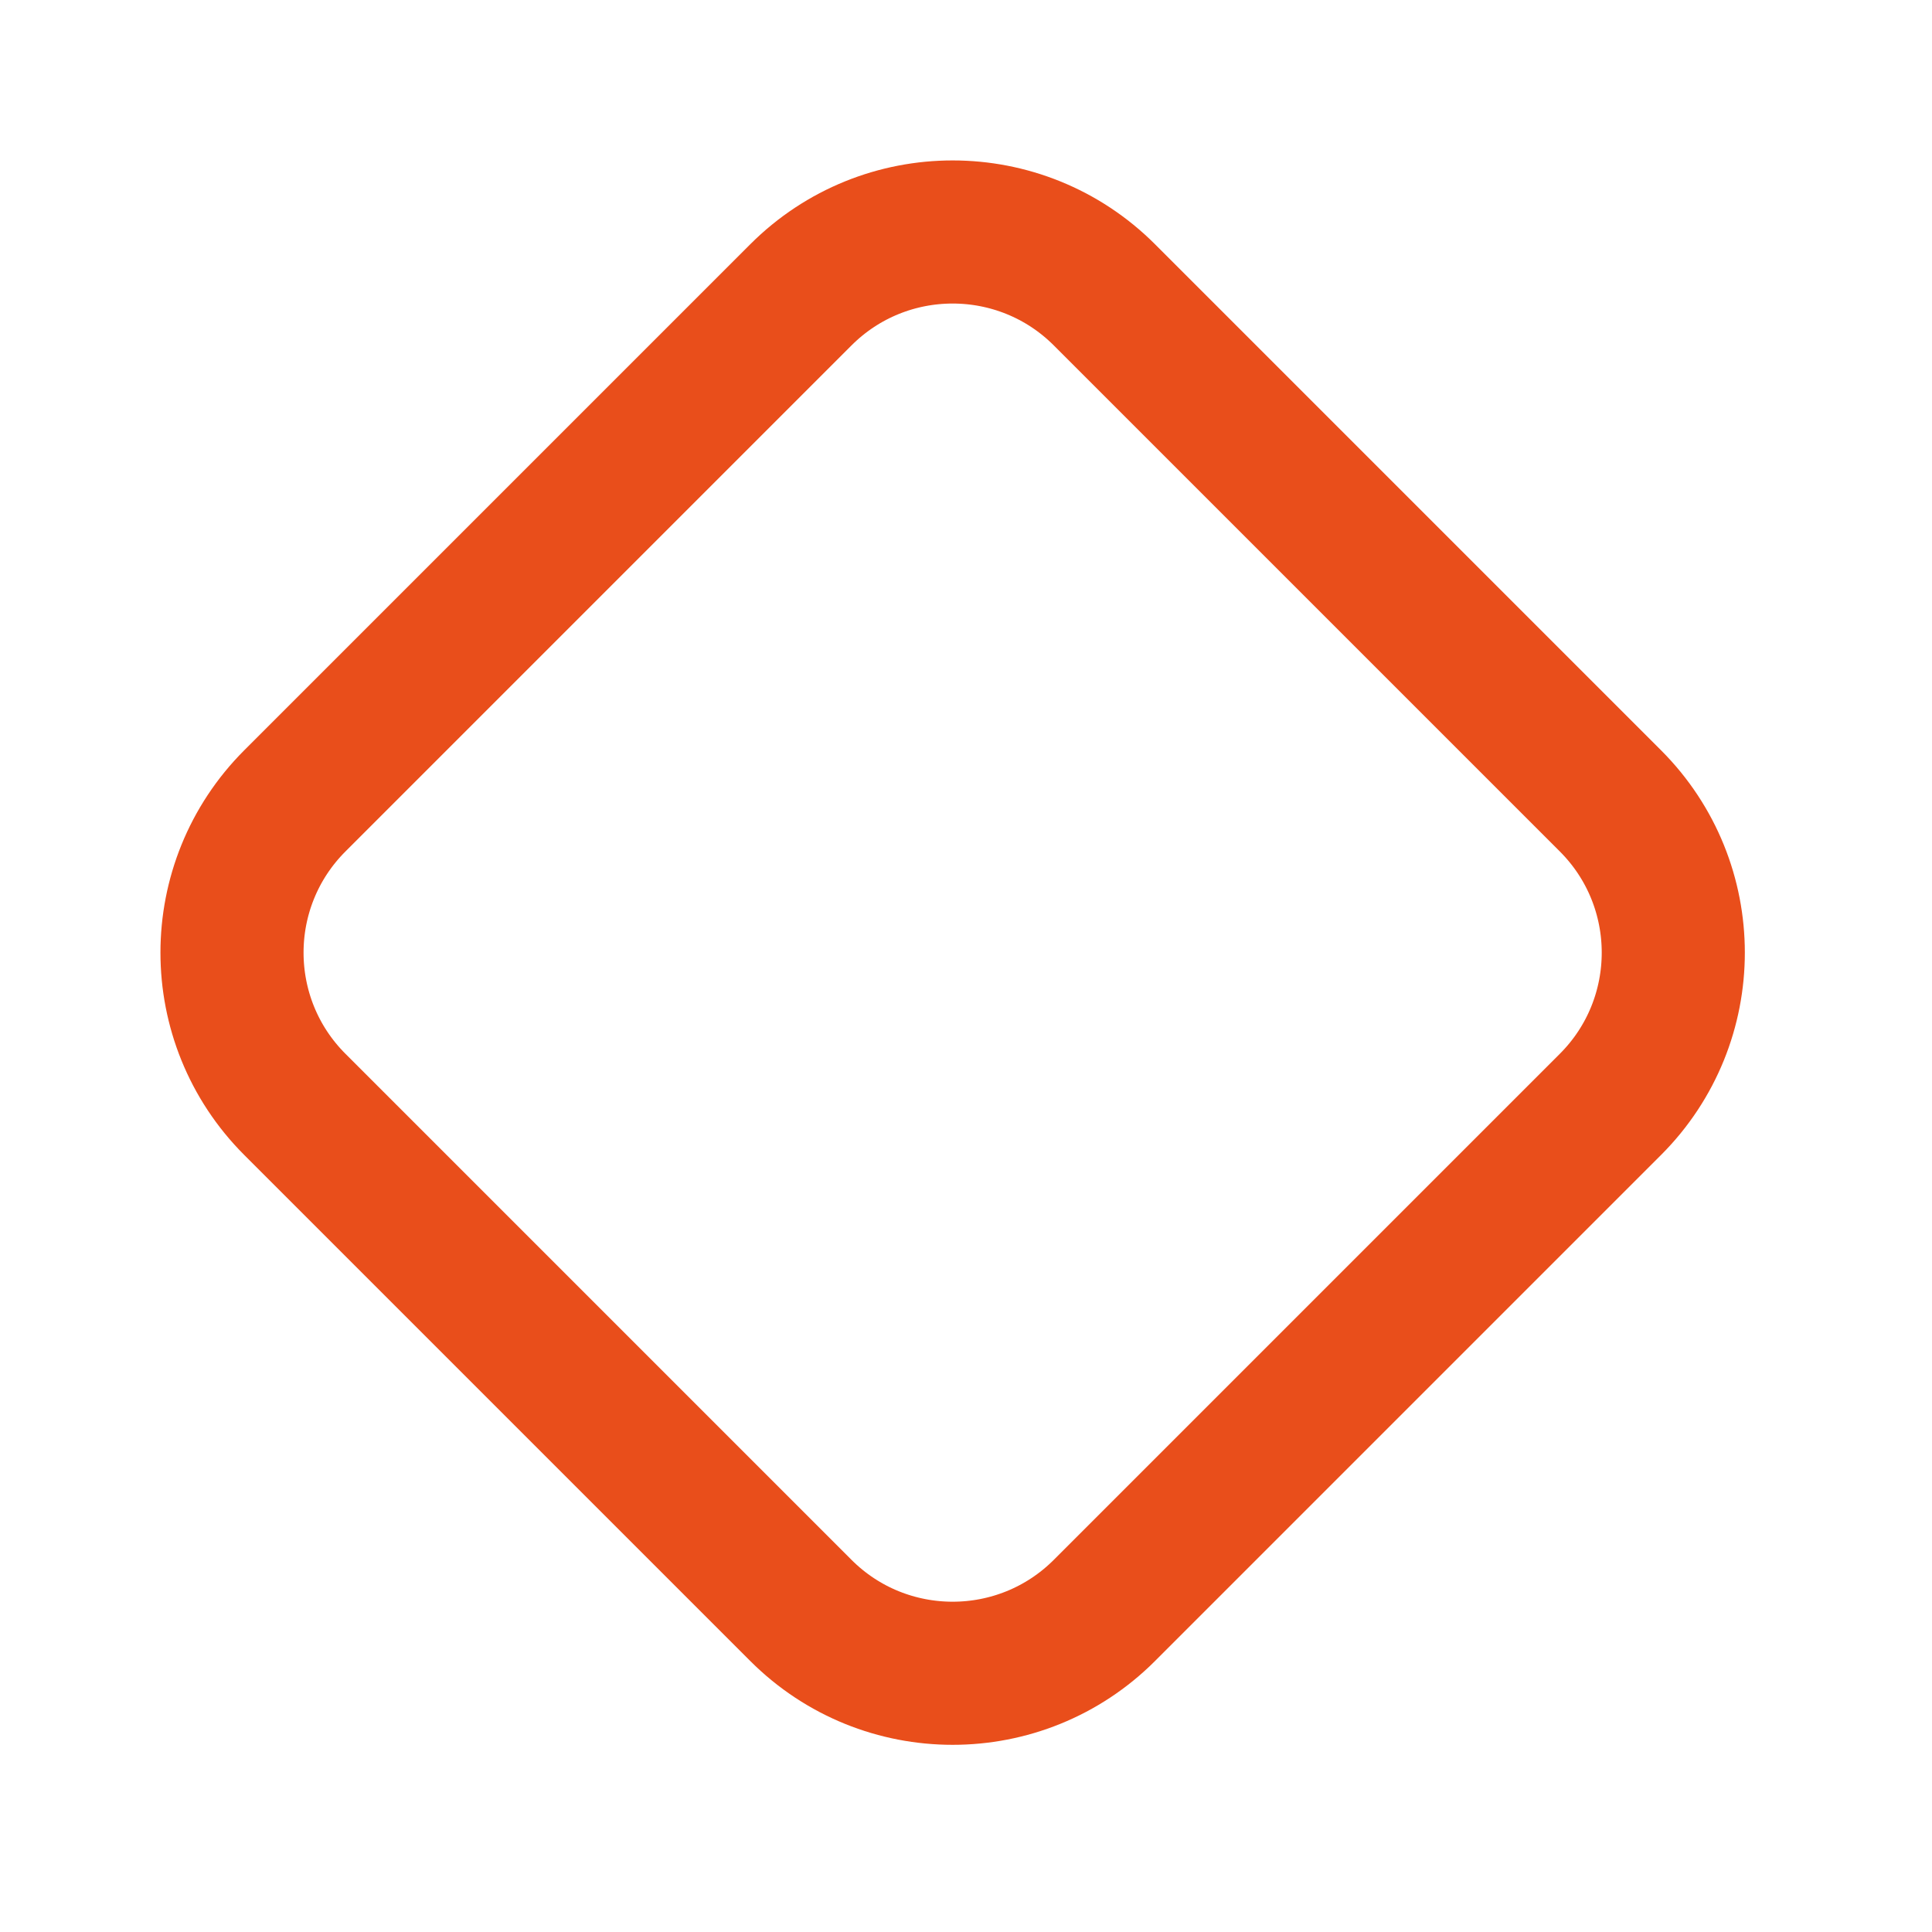
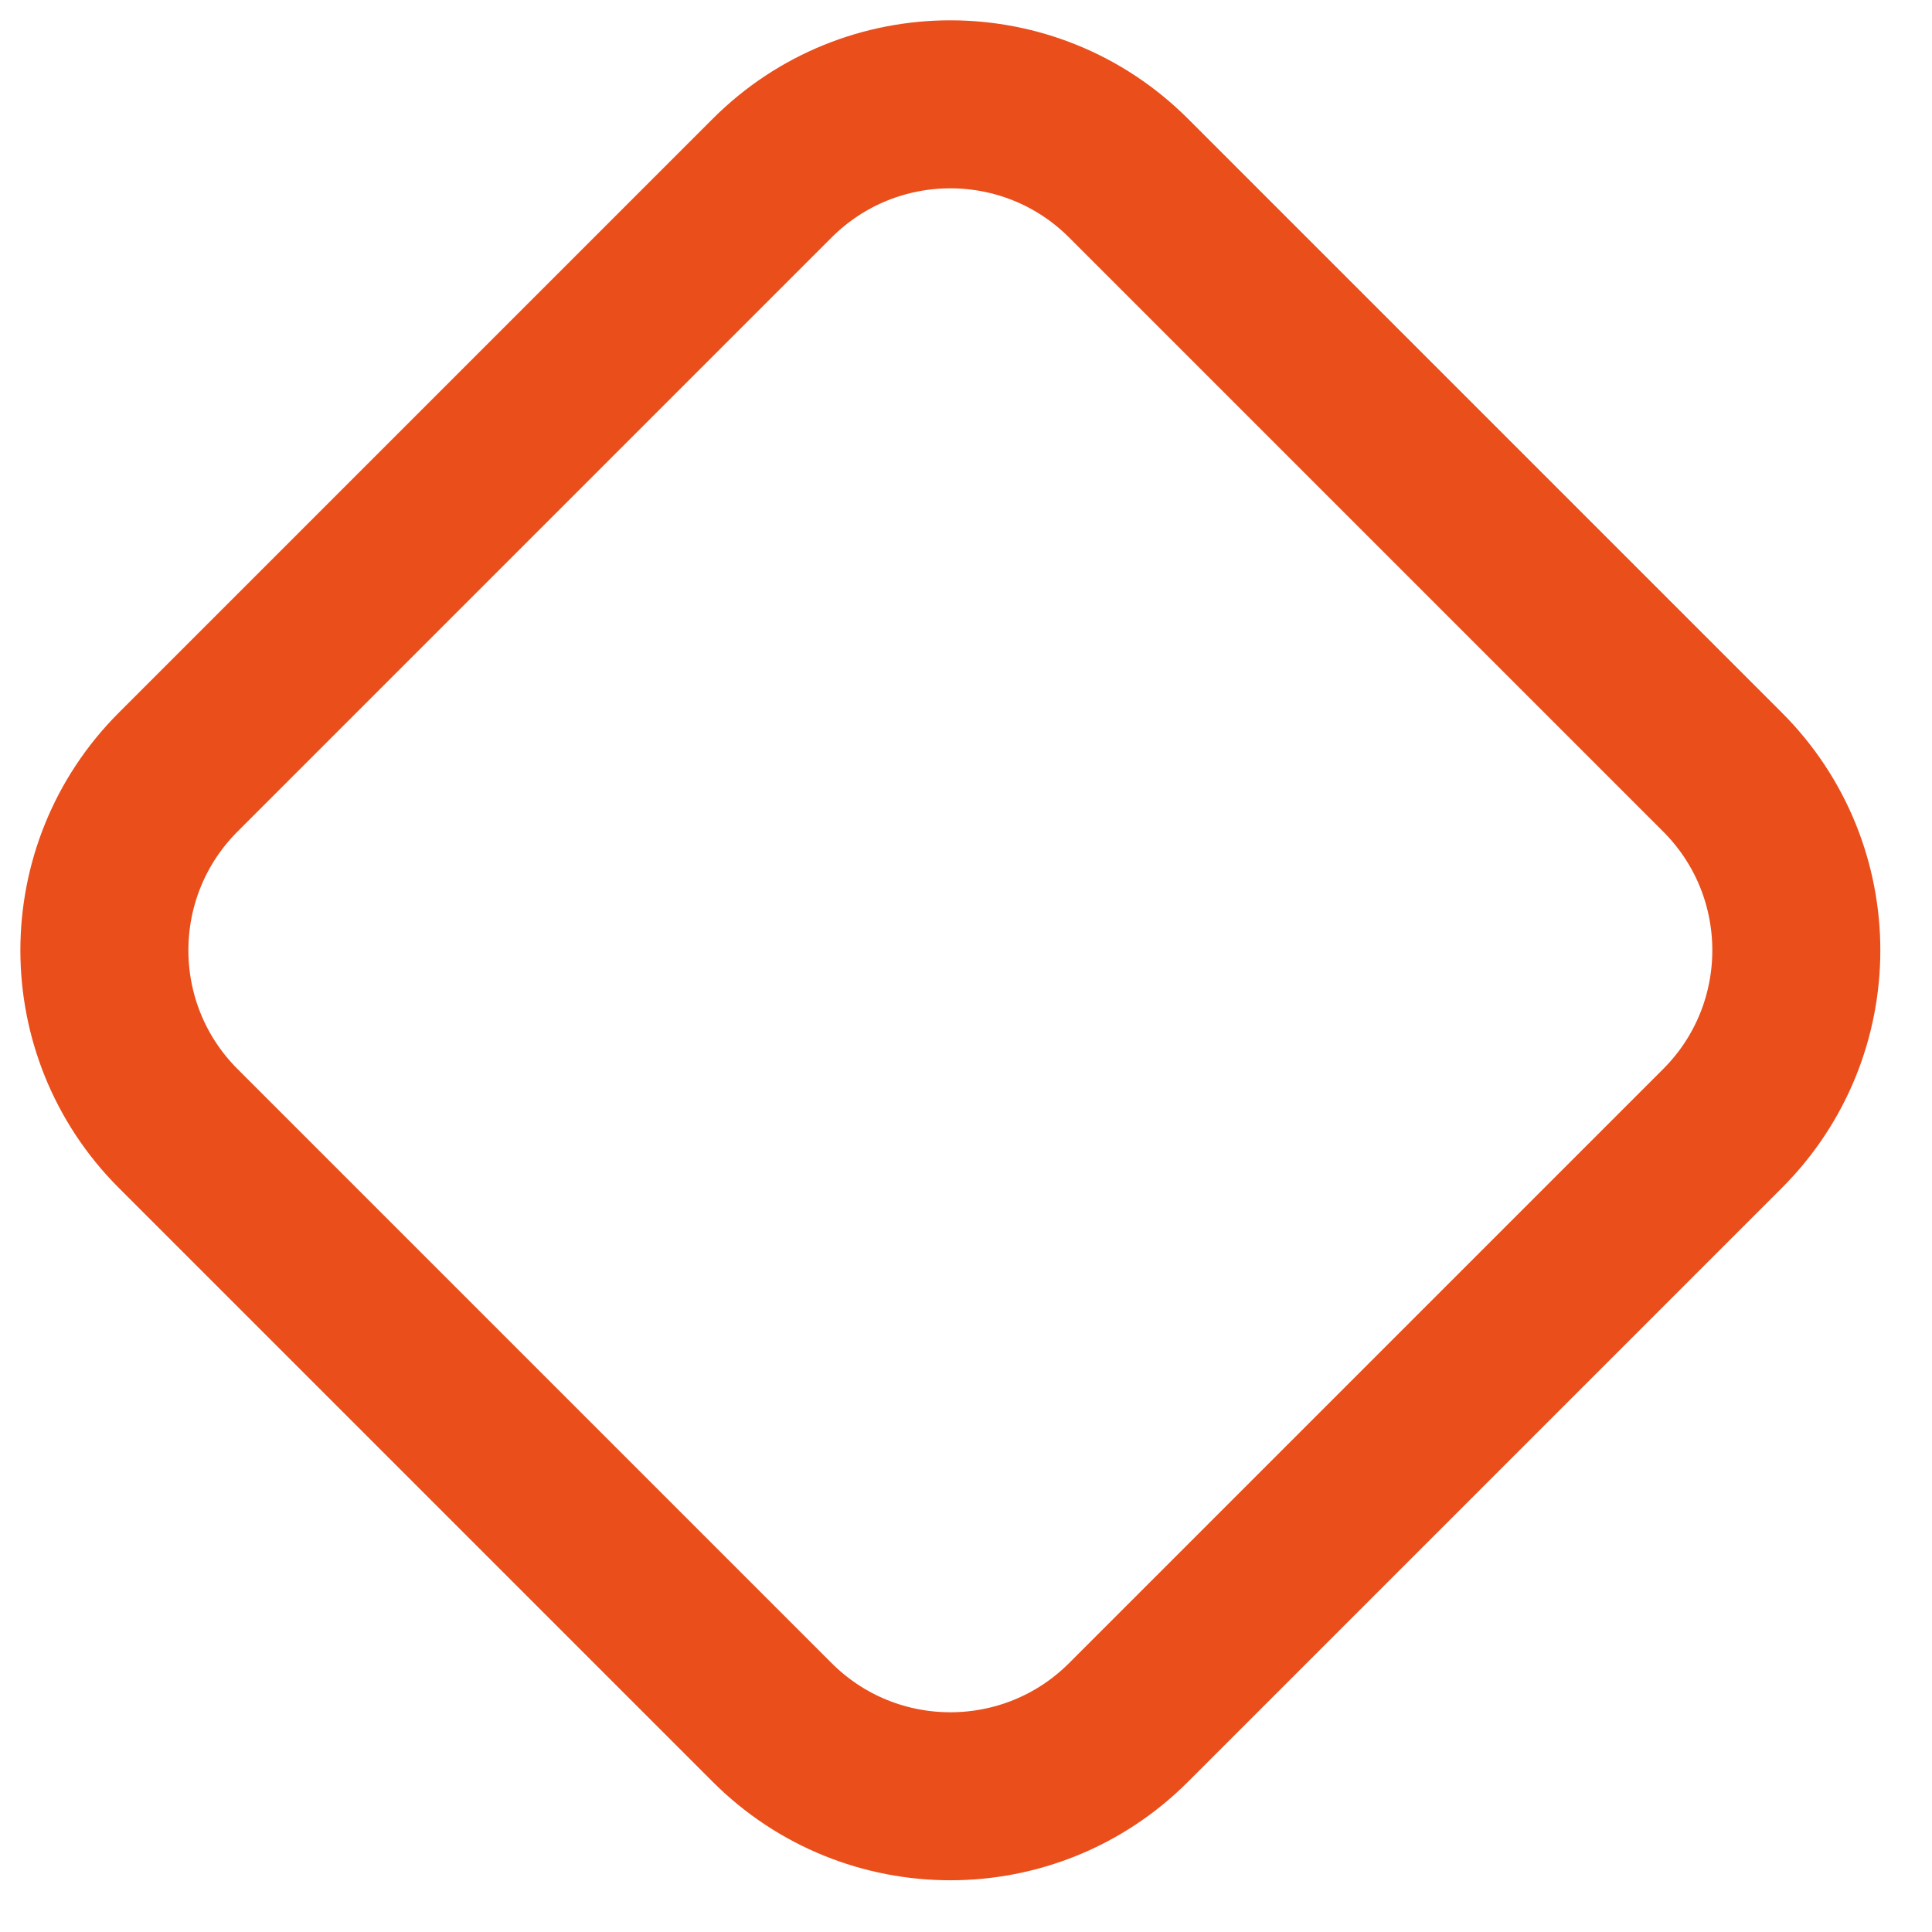
- <svg xmlns="http://www.w3.org/2000/svg" width="27" height="27" viewBox="0 0 27 27" fill="none">
-   <rect x="2" y="13.313" width="16" height="16" rx="3" transform="rotate(-45 2 13.3135)" stroke="#E94E1B" stroke-width="2" />
+ <svg xmlns="http://www.w3.org/2000/svg" width="23" height="23" viewBox="0 0 23 23" fill="none">
+   <rect y="11.313" width="16" height="16" rx="3" transform="rotate(-45 0 11.313)" stroke="#E94E1B" stroke-width="2" />
</svg>
